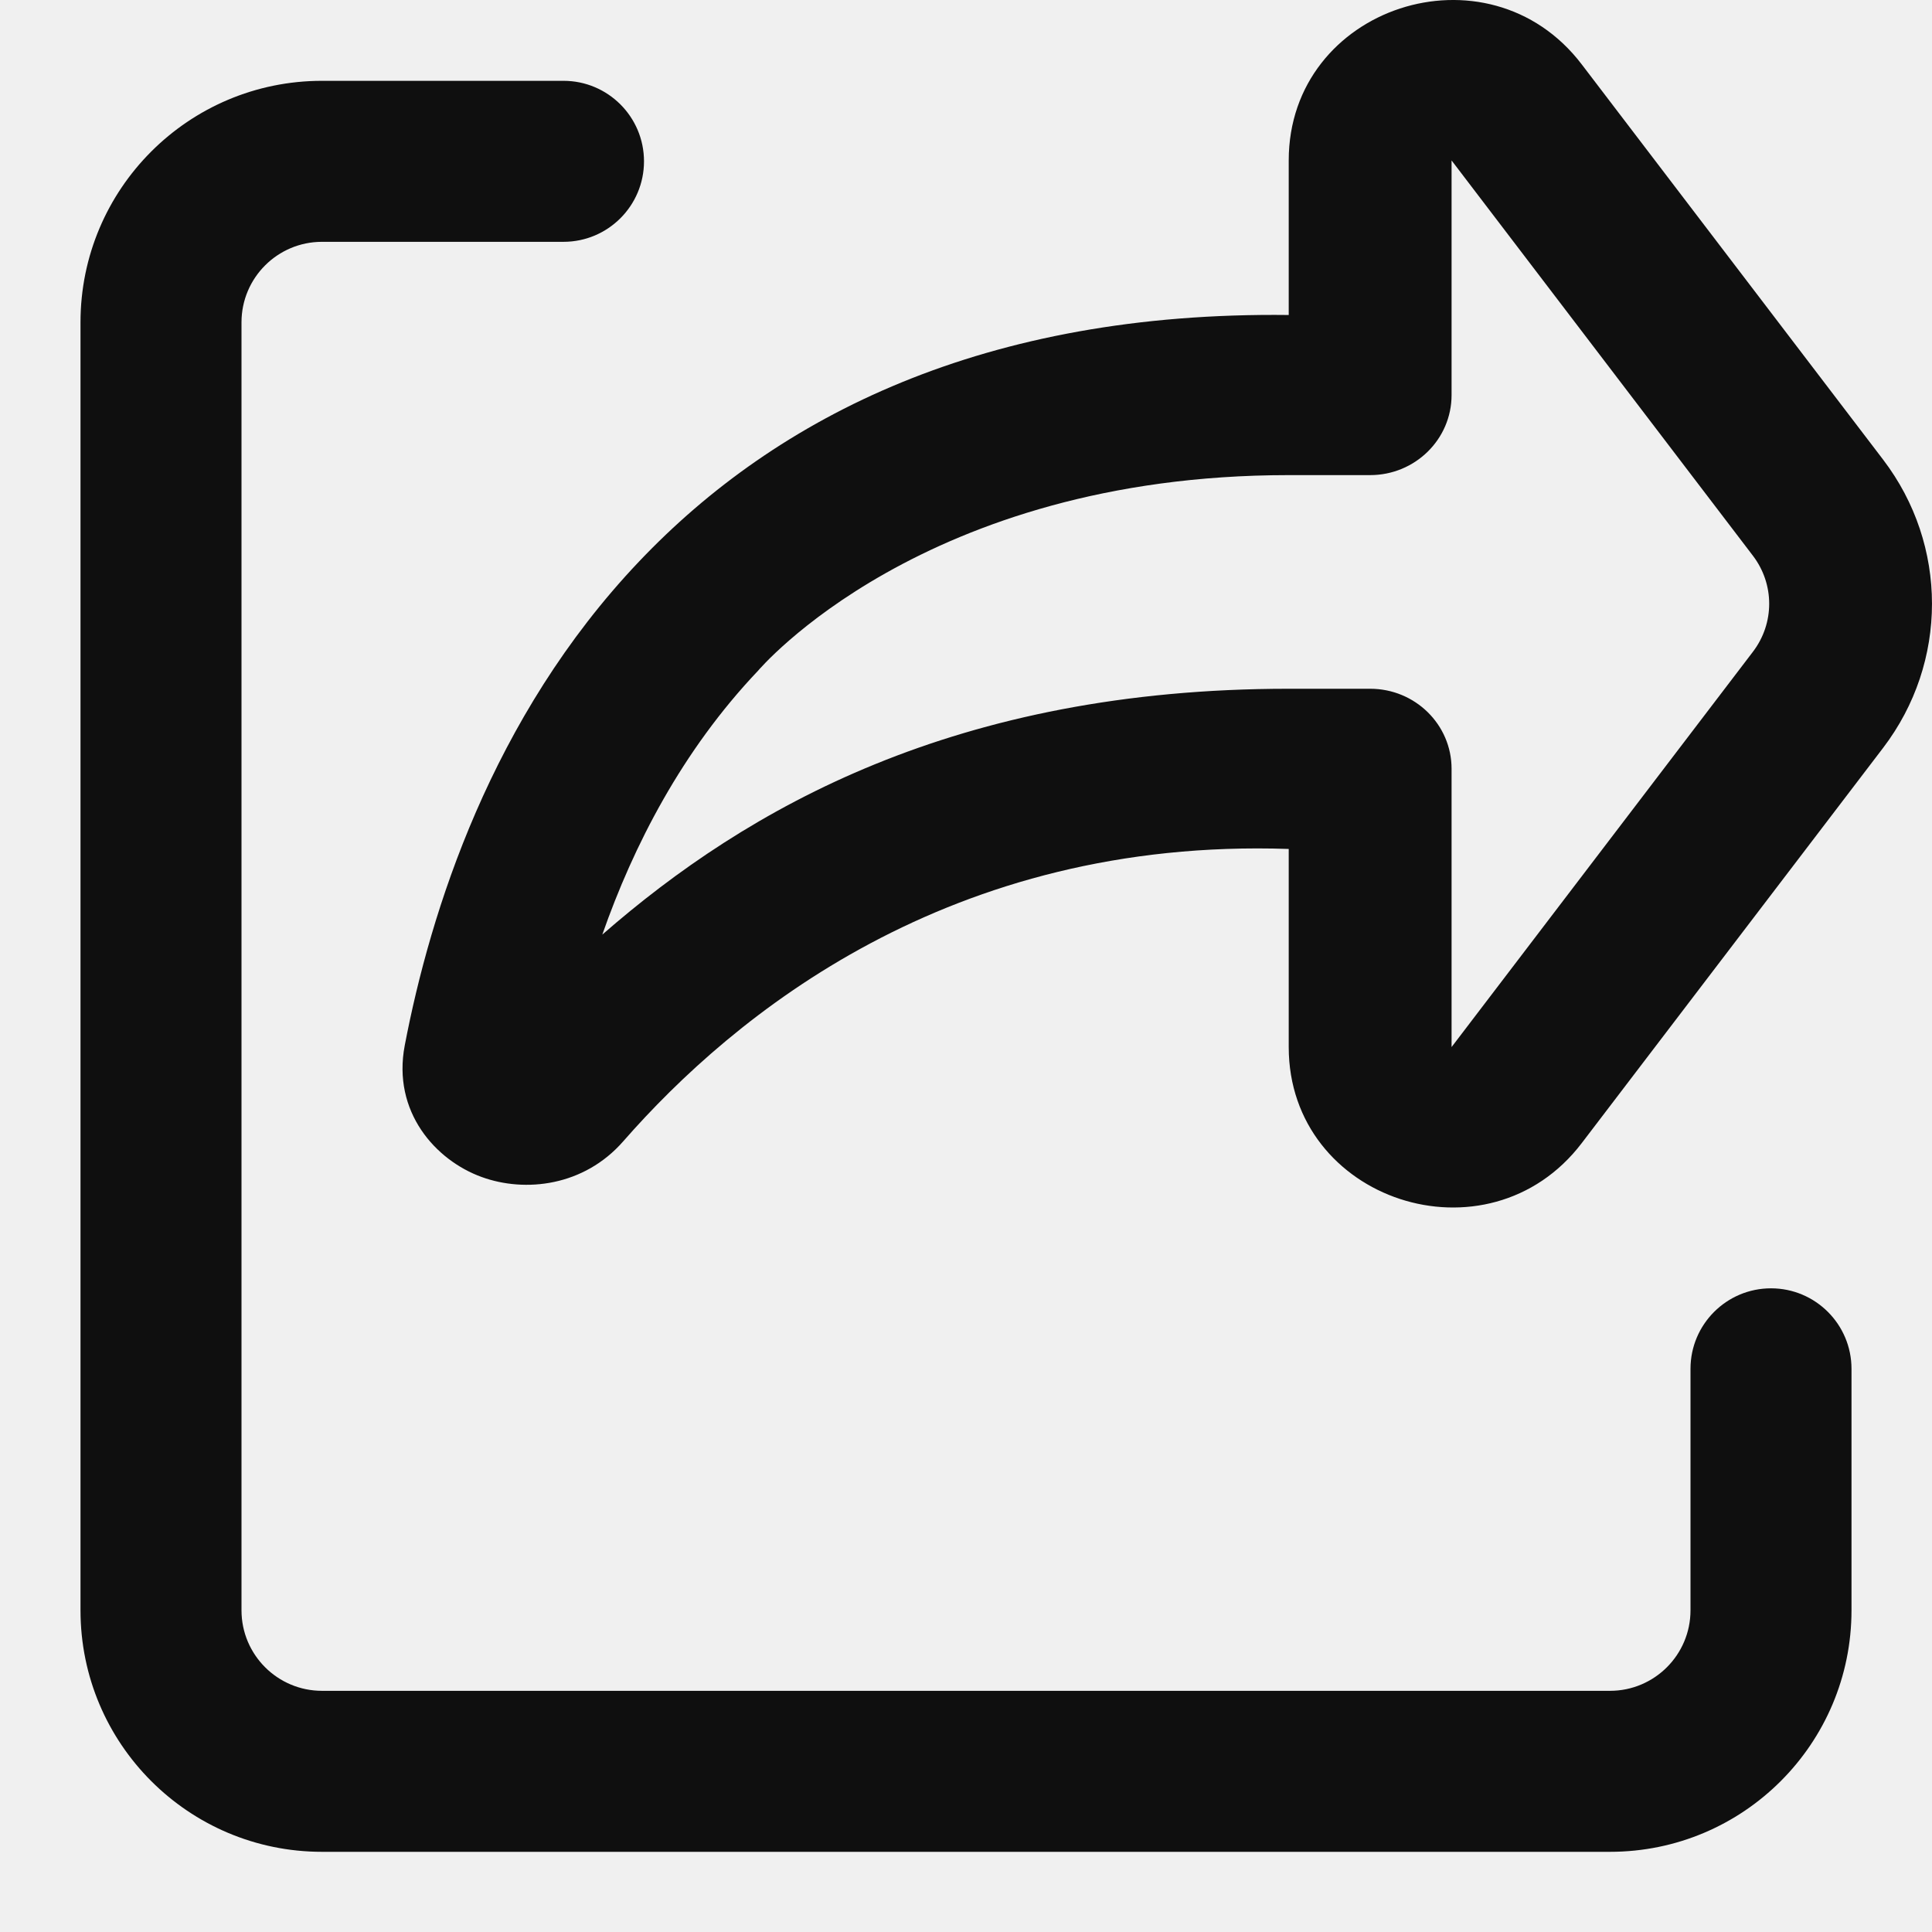
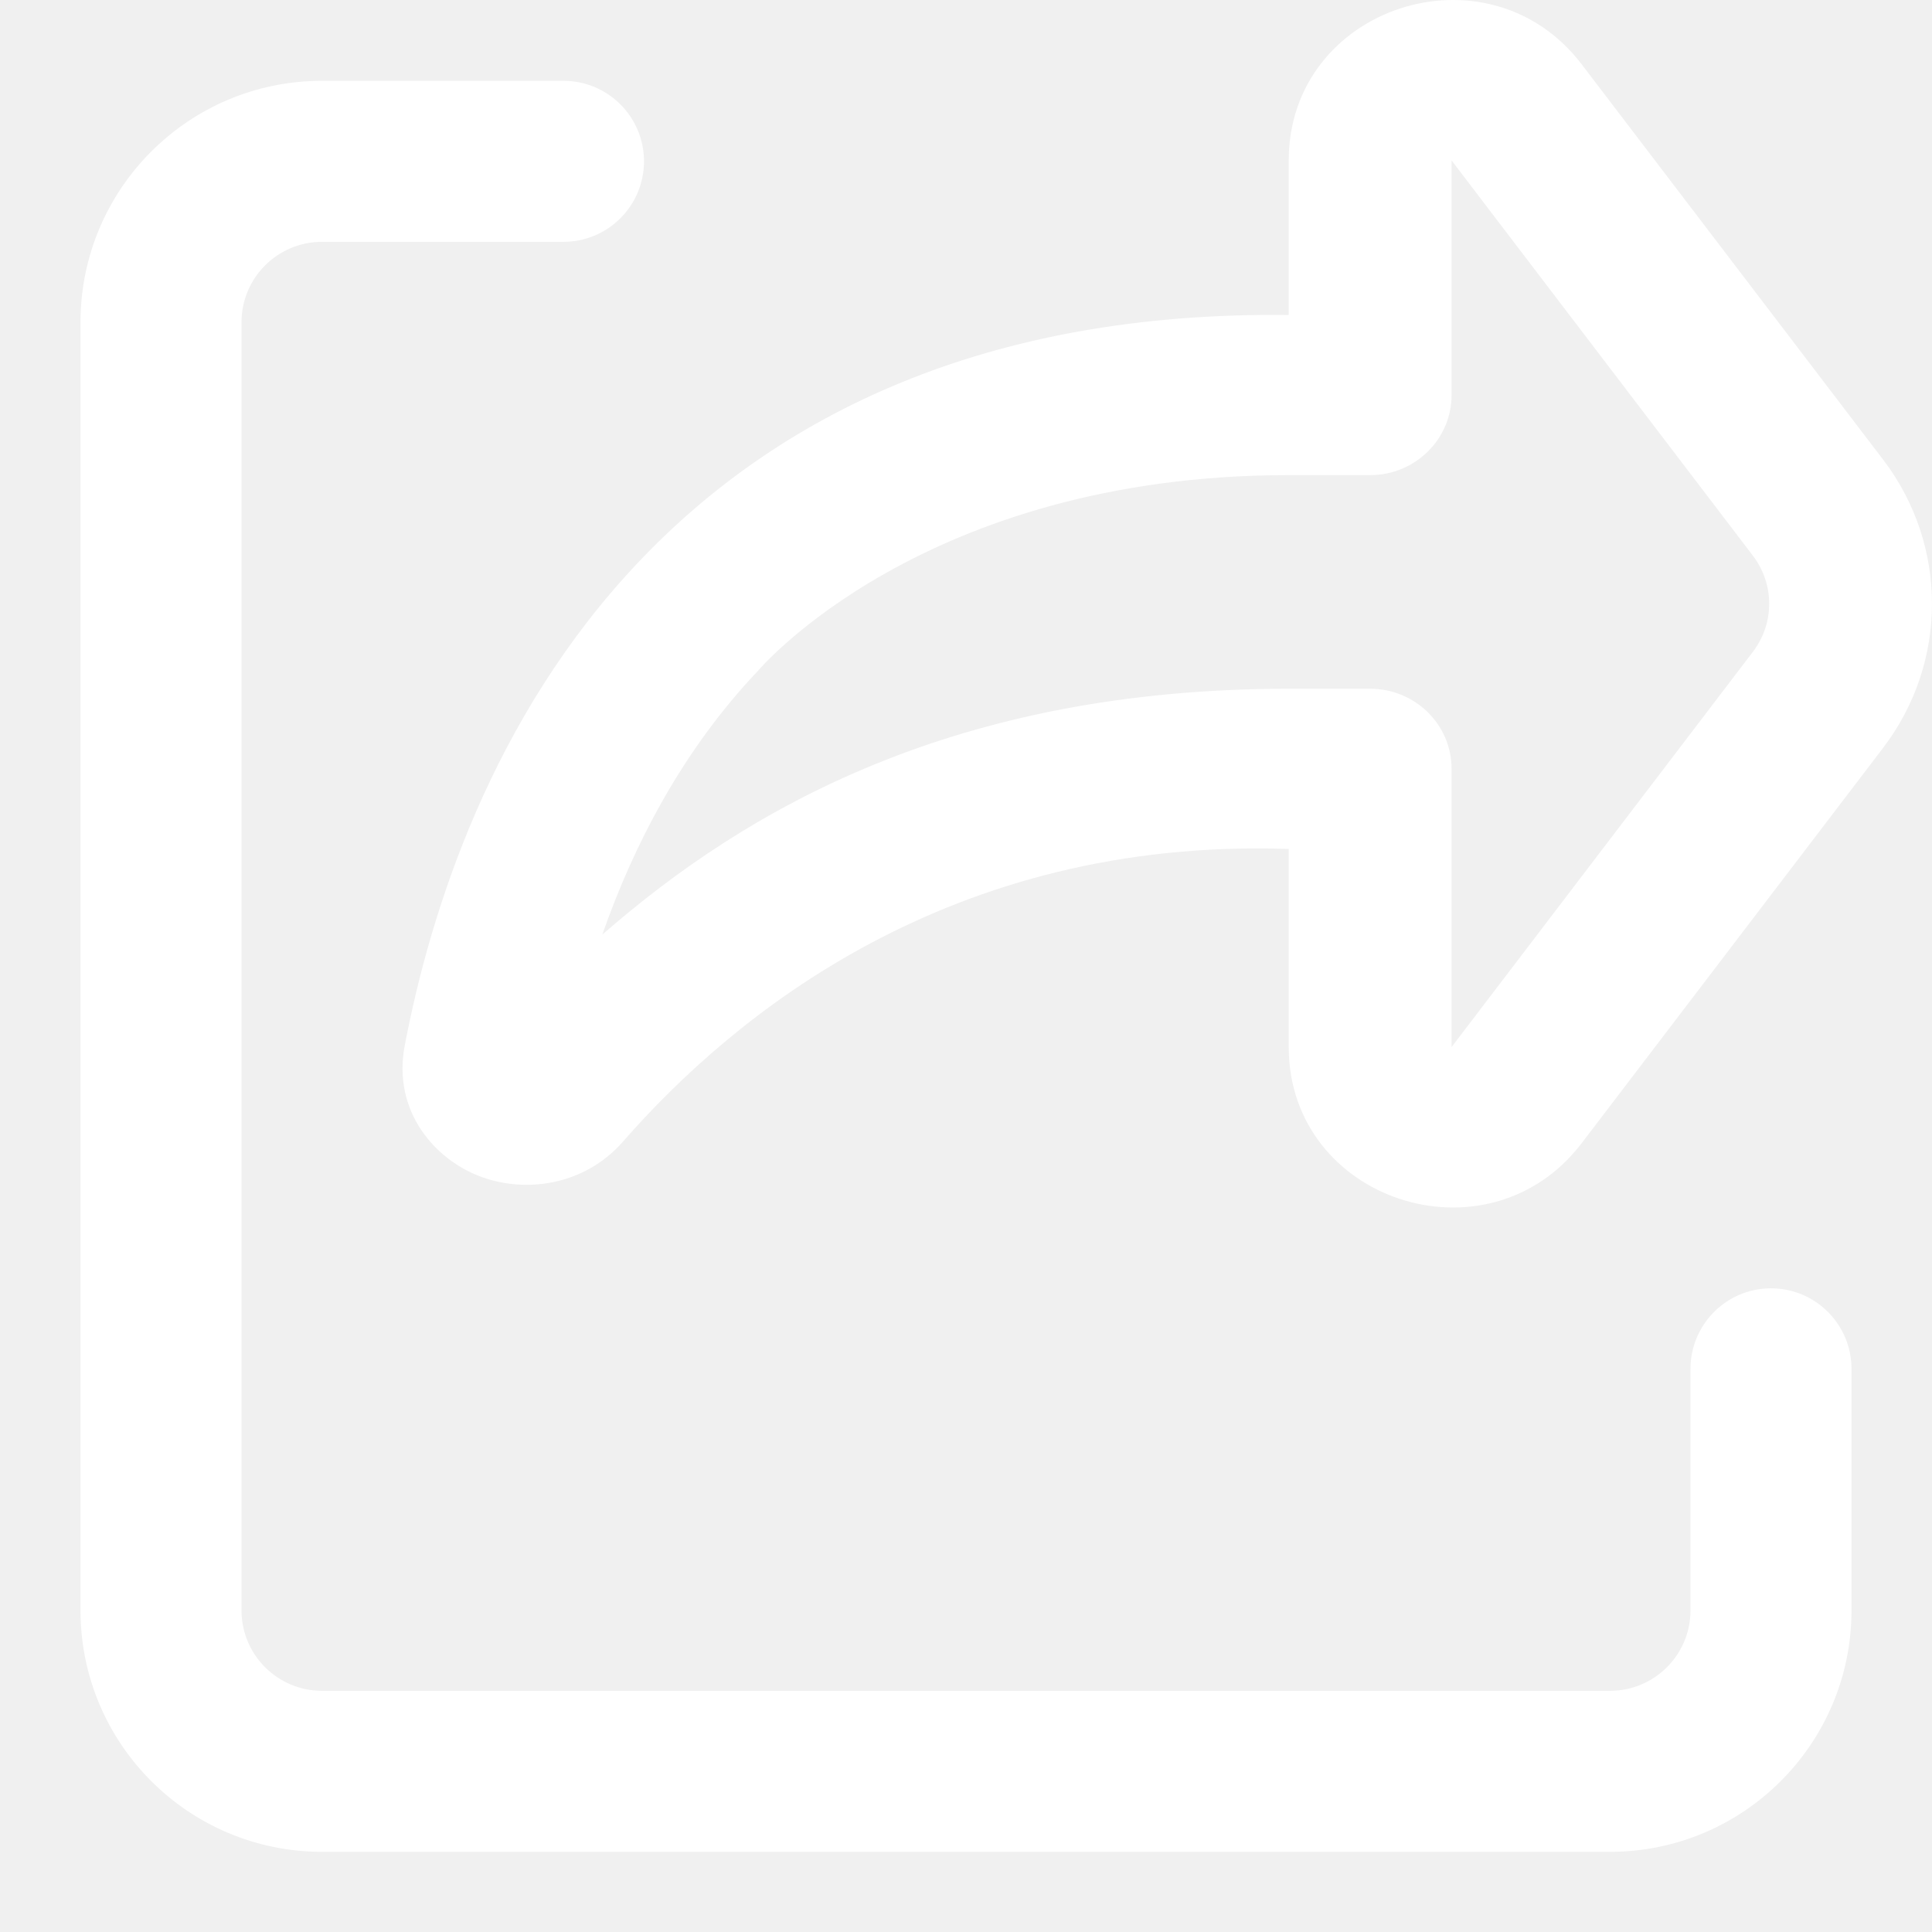
<svg xmlns="http://www.w3.org/2000/svg" width="800px" height="800px" viewBox="0 0 24 24" fill="none">
-   <path fill-rule="evenodd" clip-rule="evenodd" d="M19.649 0.8C18.483 -0.73 16.009 0.081 16.009 1.993V3.913C12.237 3.868 9.657 5.165 7.938 6.976C6.1 8.911 5.345 11.331 5.028 12.986C4.87 13.813 5.412 14.414 5.983 14.621C6.527 14.819 7.255 14.734 7.741 14.179C9.12 12.603 11.8 10.403 16.009 10.546V13.007C16.009 14.919 18.483 15.73 19.649 14.2L23.393 9.29C24.202 8.229 24.202 6.771 23.393 5.71L19.649 0.8ZM7.482 11.61C9.287 10.034 11.879 8.556 16.009 8.556H17.021C17.579 8.556 18.032 9.001 18.032 9.55L18.032 13.007L21.775 8.097C22.045 7.743 22.045 7.257 21.775 6.903L18.032 1.993V4.907C18.032 5.457 17.579 5.902 17.02 5.902H16.009C11.459 5.902 9.416 8.333 9.416 8.333C8.475 9.324 7.87 10.502 7.482 11.61Z" fill="#0F0F0F" />
-   <path d="M7 1.004H4C2.343 1.004 1 2.347 1 4.004V20.004C1 21.661 2.343 23.004 4 23.004H20C21.657 23.004 23 21.661 23 20.004V17.004C23 16.452 22.552 16.004 22 16.004C21.448 16.004 21 16.452 21 17.004V20.004C21 20.556 20.552 21.004 20 21.004H4C3.448 21.004 3 20.556 3 20.004V4.004C3 3.452 3.448 3.004 4 3.004H7C7.552 3.004 8 2.556 8 2.004C8 1.452 7.552 1.004 7 1.004Z" fill="#0F0F0F" />
+   <path fill-rule="evenodd" clip-rule="evenodd" d="M19.649 0.8C18.483 -0.73 16.009 0.081 16.009 1.993V3.913C12.237 3.868 9.657 5.165 7.938 6.976C6.1 8.911 5.345 11.331 5.028 12.986C4.87 13.813 5.412 14.414 5.983 14.621C6.527 14.819 7.255 14.734 7.741 14.179C9.12 12.603 11.8 10.403 16.009 10.546V13.007C16.009 14.919 18.483 15.73 19.649 14.2L23.393 9.29C24.202 8.229 24.202 6.771 23.393 5.71L19.649 0.8ZM7.482 11.61C9.287 10.034 11.879 8.556 16.009 8.556H17.021C17.579 8.556 18.032 9.001 18.032 9.55L18.032 13.007L21.775 8.097C22.045 7.743 22.045 7.257 21.775 6.903L18.032 1.993V4.907C18.032 5.457 17.579 5.902 17.02 5.902H16.009C11.459 5.902 9.416 8.333 9.416 8.333C8.475 9.324 7.87 10.502 7.482 11.61Z" fill="#FFFFFF" />
+   <path d="M7 1.004H4C2.343 1.004 1 2.347 1 4.004V20.004C1 21.661 2.343 23.004 4 23.004H20C21.657 23.004 23 21.661 23 20.004V17.004C23 16.452 22.552 16.004 22 16.004C21.448 16.004 21 16.452 21 17.004V20.004C21 20.556 20.552 21.004 20 21.004H4C3.448 21.004 3 20.556 3 20.004V4.004C3 3.452 3.448 3.004 4 3.004H7C7.552 3.004 8 2.556 8 2.004C8 1.452 7.552 1.004 7 1.004Z" fill="#FFFFFF" />
</svg>
